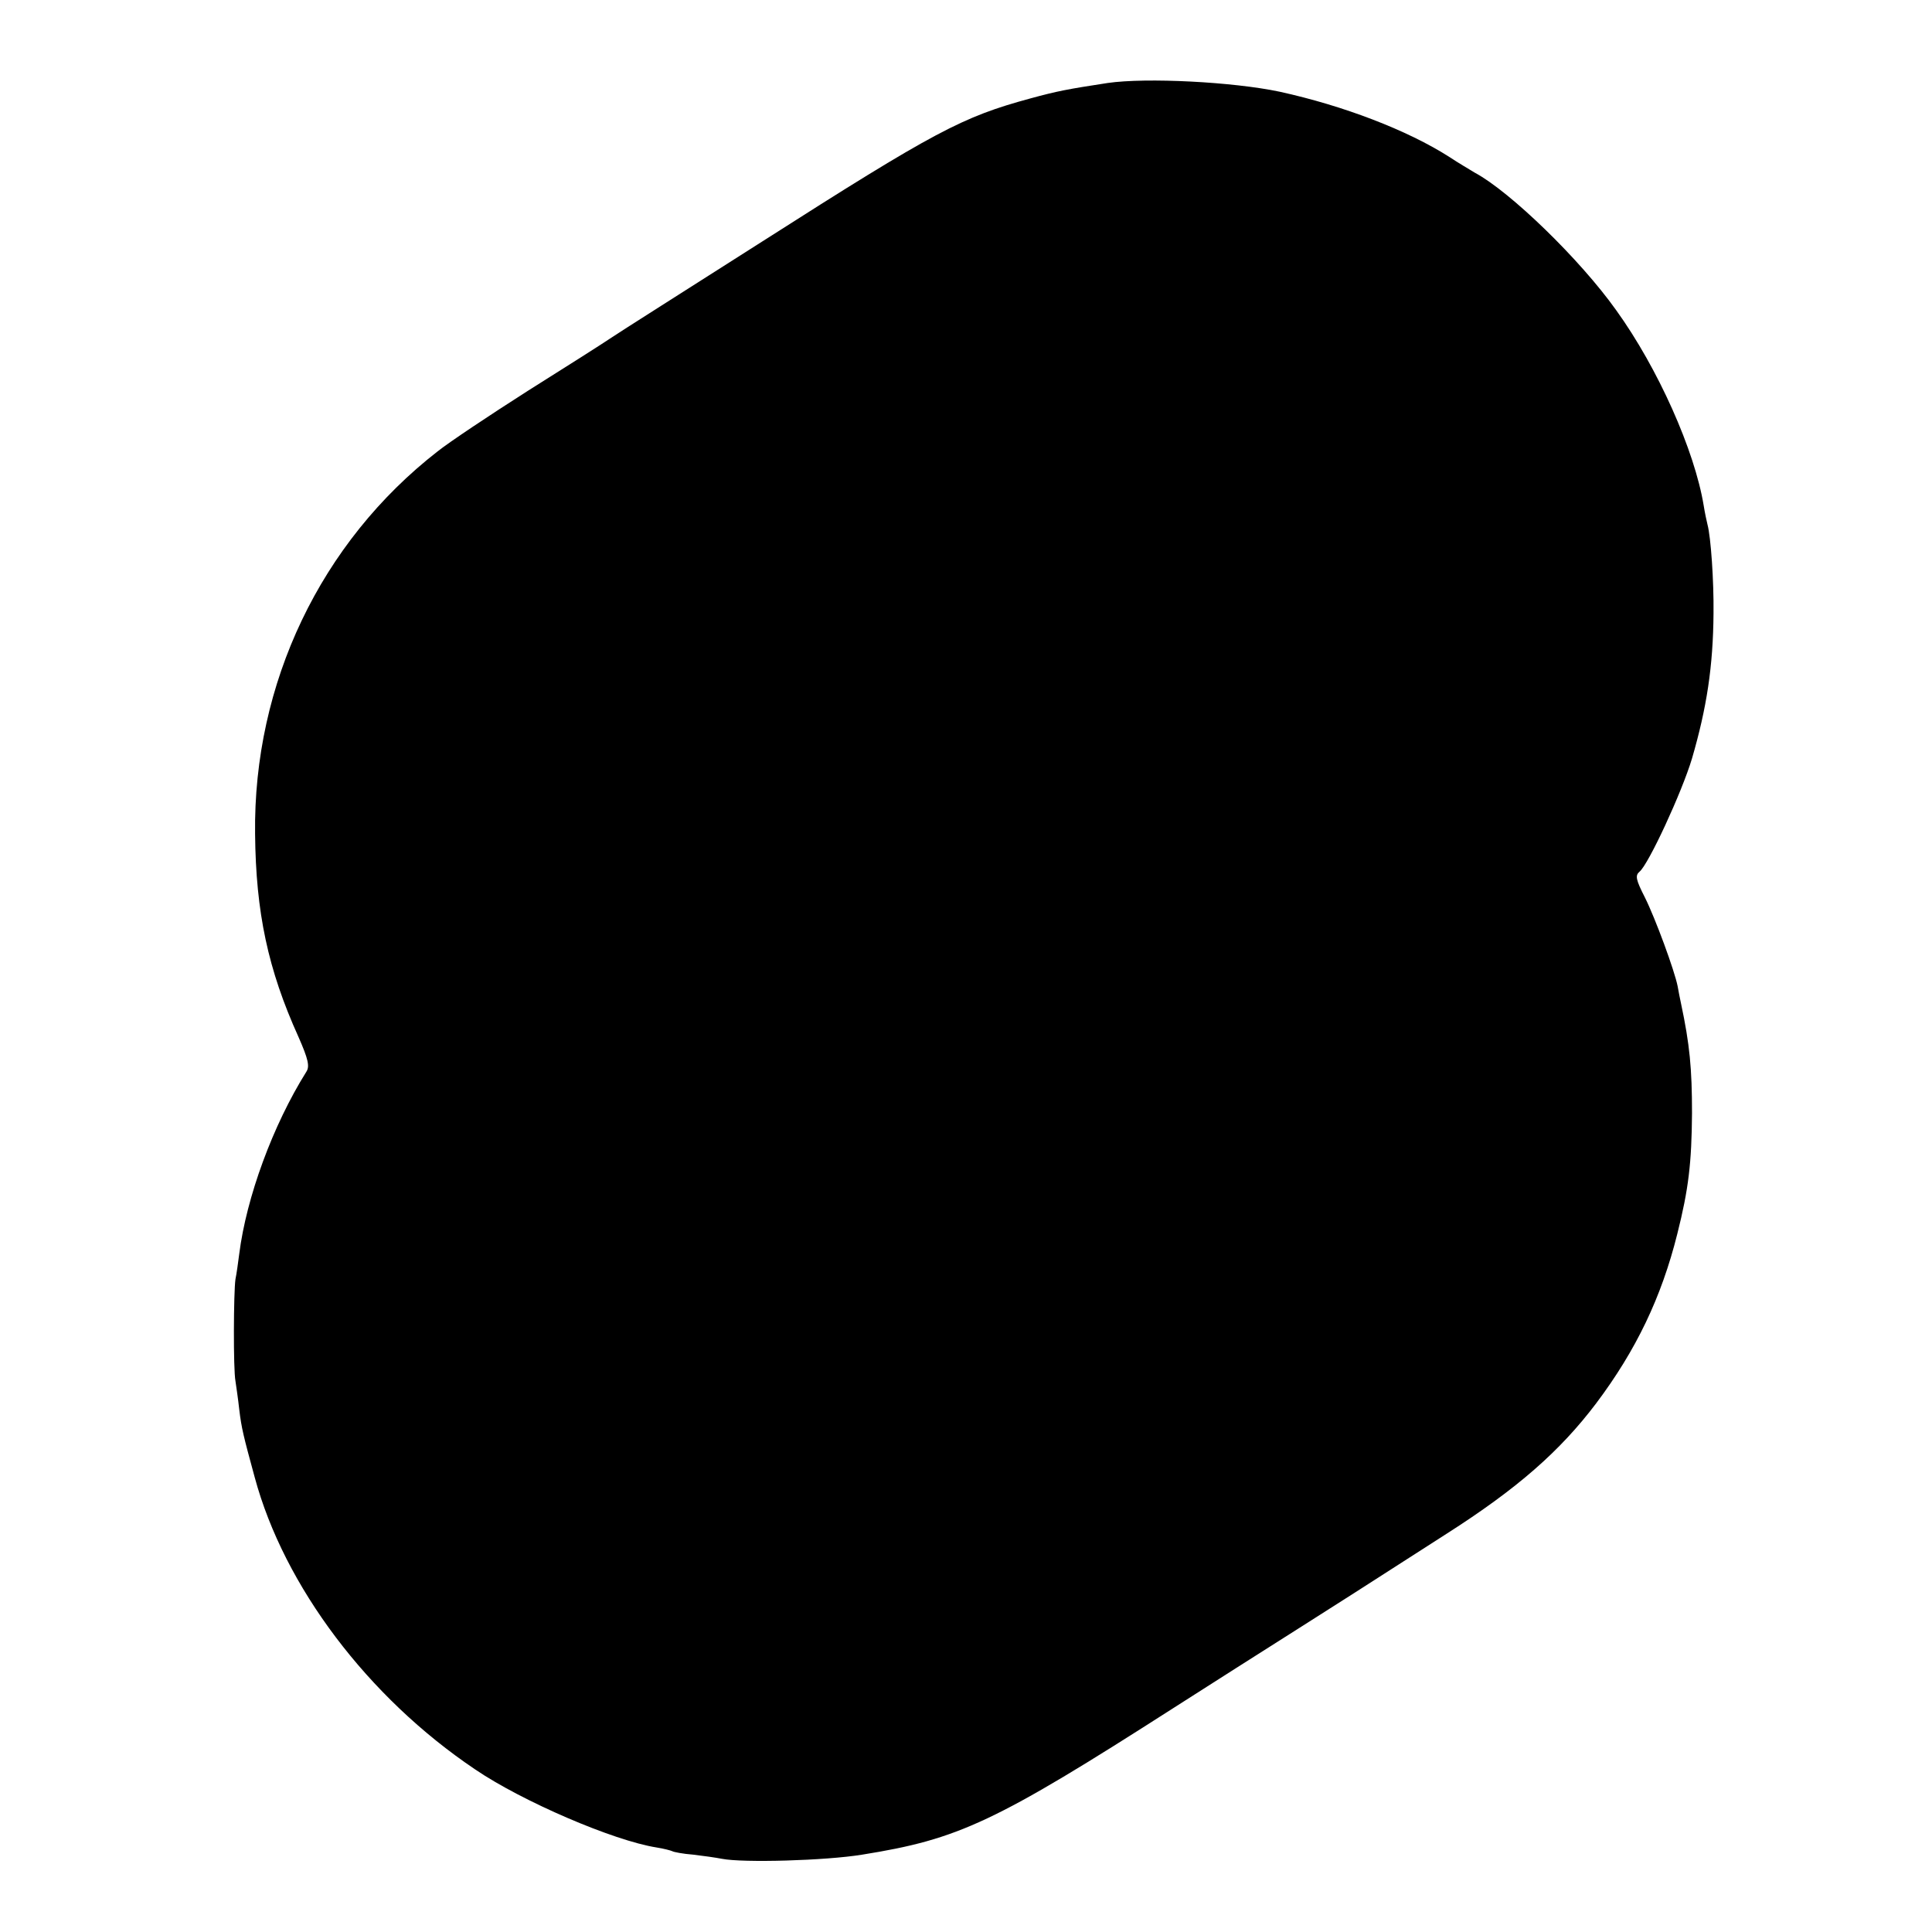
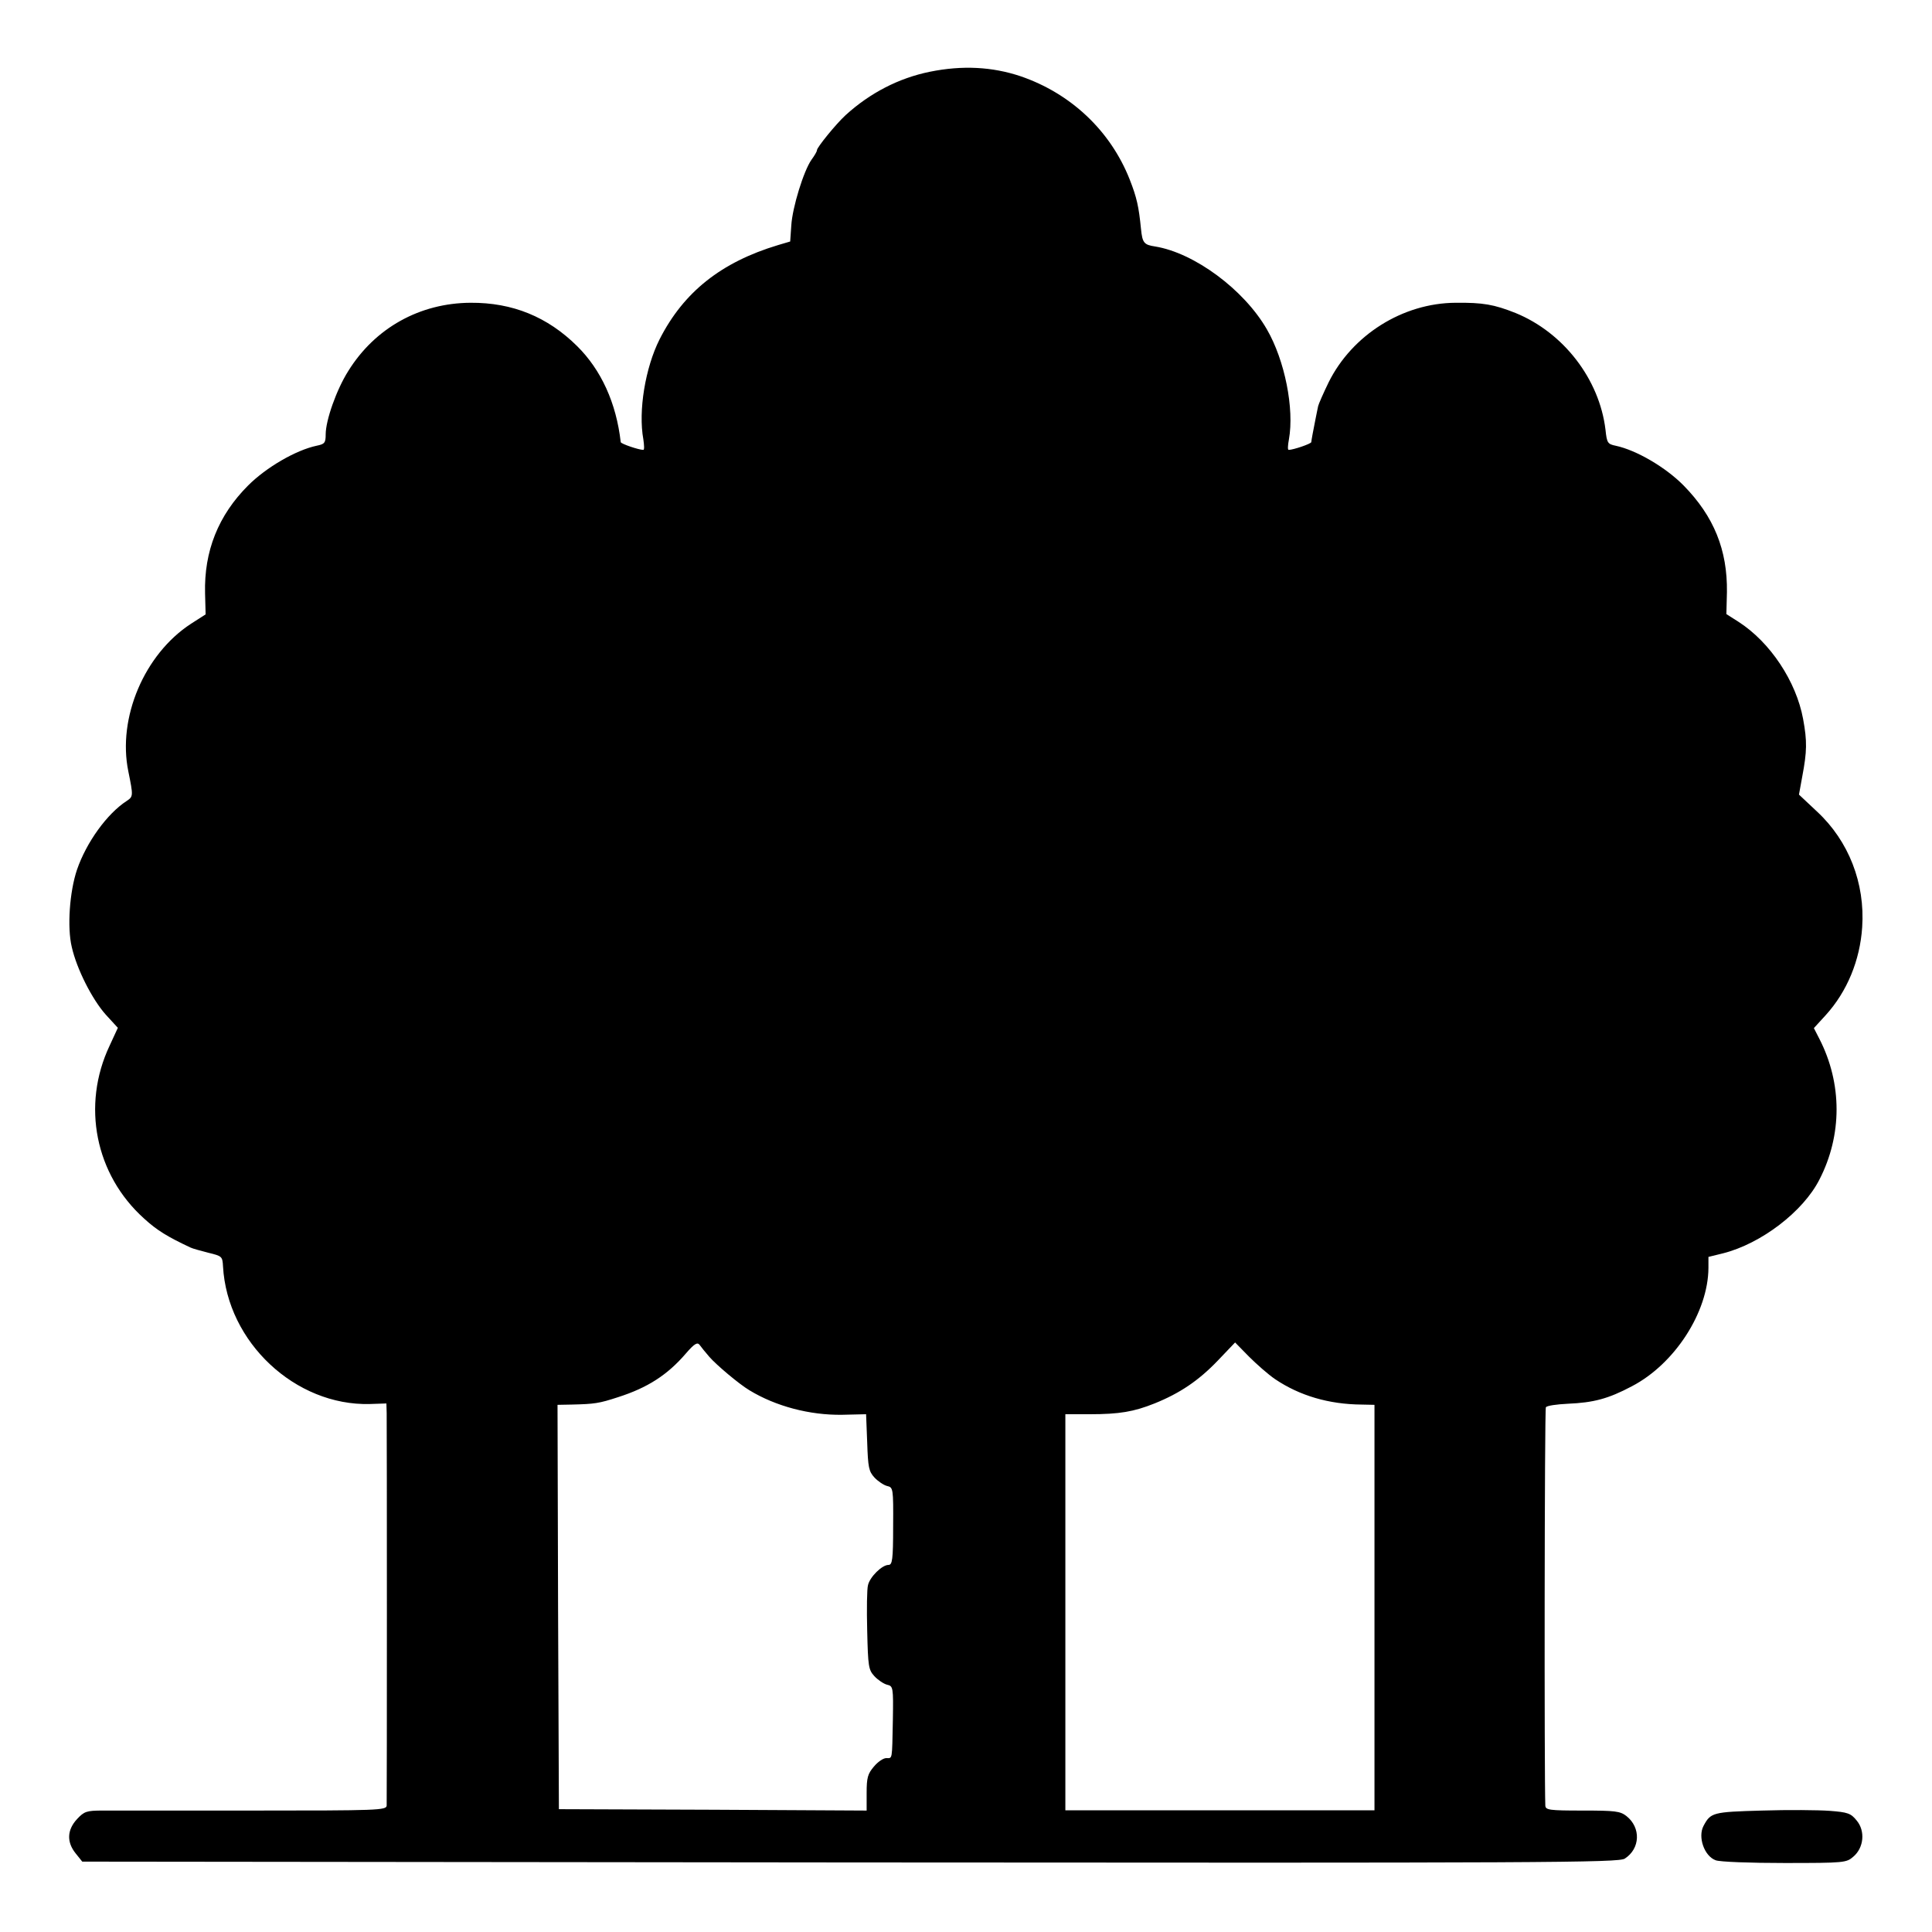
- <svg xmlns="http://www.w3.org/2000/svg" version="1.0" width="512pt" height="512pt" viewBox="0 0 512 512" preserveAspectRatio="xMidYMid meet">
-   <g transform="translate(0,512) scale(0.1,-0.1)" fill="#000000" stroke="none">
-     <path d="M2935 4900 c-104 -16 -132 -21 -205 -41 -180 -49 -251 -86 -710 -379 -201 -128 -381 -242 -400 -255 -19 -13 -118 -76 -220 -140 -102 -65 -210 -137 -240 -161 -310 -241 -489 -615 -484 -1014 2 -208 34 -359 115 -538 26 -59 30 -78 21 -92 -89 -142 -159 -333 -178 -483 -3 -23 -7 -53 -10 -67 -5 -34 -6 -239 0 -270 2 -14 7 -47 10 -75 6 -50 11 -70 41 -180 78 -289 300 -583 584 -774 125 -85 367 -189 481 -207 19 -3 38 -8 42 -10 3 -2 28 -7 55 -9 26 -3 61 -8 76 -11 56 -11 274 -5 372 11 256 41 351 85 827 390 99 63 227 145 338 215 123 78 126 80 383 245 188 120 301 219 397 346 106 141 173 281 215 449 30 119 38 188 39 320 0 118 -6 182 -29 290 -3 14 -7 34 -9 46 -8 41 -59 180 -87 236 -24 47 -26 58 -14 68 24 20 112 210 139 300 39 134 56 244 57 385 1 85 -7 202 -16 235 -2 8 -7 31 -10 50 -24 146 -121 364 -232 518 -96 135 -281 314 -374 364 -13 8 -44 26 -68 42 -111 71 -281 136 -450 173 -123 26 -353 38 -456 23z" />
+ <svg xmlns="http://www.w3.org/2000/svg" version="1.0" width="700pt" height="700pt" viewBox="0 0 700 700" preserveAspectRatio="xMidYMid meet">
+   <g transform="translate(0,700) scale(0.1,-0.1)" fill="#000000" stroke="none">
+     <path d="M3369 6740 c-113 -23 -217 -77 -305 -157 -35 -32 -104 -117 -104 -127 0 -5 -9 -20 -20 -35 -28 -40 -69 -172 -73 -238 l-4 -58 -44 -13 c-206 -62 -342 -170 -429 -341 -52 -103 -78 -260 -59 -363 3 -21 4 -38 0 -38 -17 0 -81 22 -82 28 -16 142 -71 262 -158 348 -107 106 -234 158 -386 157 -184 -1 -346 -91 -443 -247 -43 -68 -82 -179 -82 -230 0 -31 -4 -35 -33 -41 -75 -16 -182 -78 -248 -144 -108 -108 -160 -238 -156 -391 l2 -76 -53 -34 c-169 -110 -267 -341 -227 -535 18 -89 18 -91 -6 -107 -71 -46 -146 -150 -180 -249 -27 -80 -36 -209 -19 -280 18 -80 74 -190 123 -245 l44 -48 -30 -65 c-102 -216 -52 -467 125 -626 47 -43 85 -66 168 -105 8 -4 38 -12 65 -19 49 -12 51 -13 53 -49 15 -275 262 -506 532 -499 l60 2 1 -35 c1 -45 1 -1399 0 -1422 -1 -17 -31 -18 -483 -18 -266 0 -512 0 -546 0 -58 0 -67 -3 -93 -31 -36 -39 -38 -83 -5 -124 l24 -30 2783 -3 c2522 -2 2785 -1 2806 14 56 36 59 112 6 154 -23 18 -41 20 -159 20 -121 0 -134 2 -135 18 -4 94 -3 1436 2 1443 3 6 39 11 80 13 93 4 146 18 231 63 156 81 277 269 278 429 l0 40 53 13 c138 35 290 151 349 267 83 161 83 348 0 510 l-20 39 43 47 c78 86 124 199 132 318 11 160 -49 313 -163 419 l-66 62 12 66 c17 90 18 127 3 208 -25 136 -119 278 -234 352 l-44 28 2 80 c2 152 -47 274 -157 386 -65 66 -171 128 -246 144 -29 6 -32 10 -37 58 -22 183 -152 352 -326 423 -78 31 -118 38 -217 37 -192 -1 -375 -117 -460 -288 -19 -39 -36 -78 -38 -86 -2 -8 -6 -30 -10 -49 -8 -40 -14 -72 -15 -82 -1 -6 -65 -28 -82 -28 -4 0 -3 17 1 38 20 111 -15 287 -80 399 -83 144 -263 277 -405 300 -40 6 -46 13 -51 64 -8 80 -15 113 -41 179 -70 177 -214 312 -396 374 -102 34 -210 40 -328 16z m-799 -4656 c25 -29 108 -99 145 -121 95 -58 219 -91 337 -89 l86 2 4 -102 c3 -91 6 -105 26 -127 13 -14 34 -28 46 -31 22 -5 23 -8 22 -146 0 -122 -3 -140 -17 -140 -23 0 -67 -43 -74 -73 -4 -13 -5 -88 -3 -165 3 -131 5 -142 26 -165 13 -14 34 -28 46 -31 22 -5 23 -9 21 -128 -3 -148 -1 -138 -24 -138 -11 0 -31 -14 -45 -31 -22 -26 -26 -40 -26 -95 l0 -64 -557 3 -558 2 -3 733 -2 732 52 1 c82 2 98 4 168 27 106 34 178 80 245 158 31 36 42 42 50 31 5 -7 21 -27 35 -43z m2050 -81 c89 -60 195 -91 313 -92 l47 -1 0 -735 0 -734 -560 0 -560 0 0 717 0 718 88 0 c108 0 160 9 235 39 92 37 160 83 229 155 l63 66 50 -51 c28 -28 70 -65 95 -82z" />
+     <path d="M6384 440 c-179 -5 -186 -7 -212 -56 -21 -40 3 -109 44 -124 14 -6 126 -10 249 -10 218 0 225 1 250 23 38 32 44 93 12 131 -21 26 -32 30 -98 35 -41 3 -151 4 -245 1z" />
  </g>
</svg>
